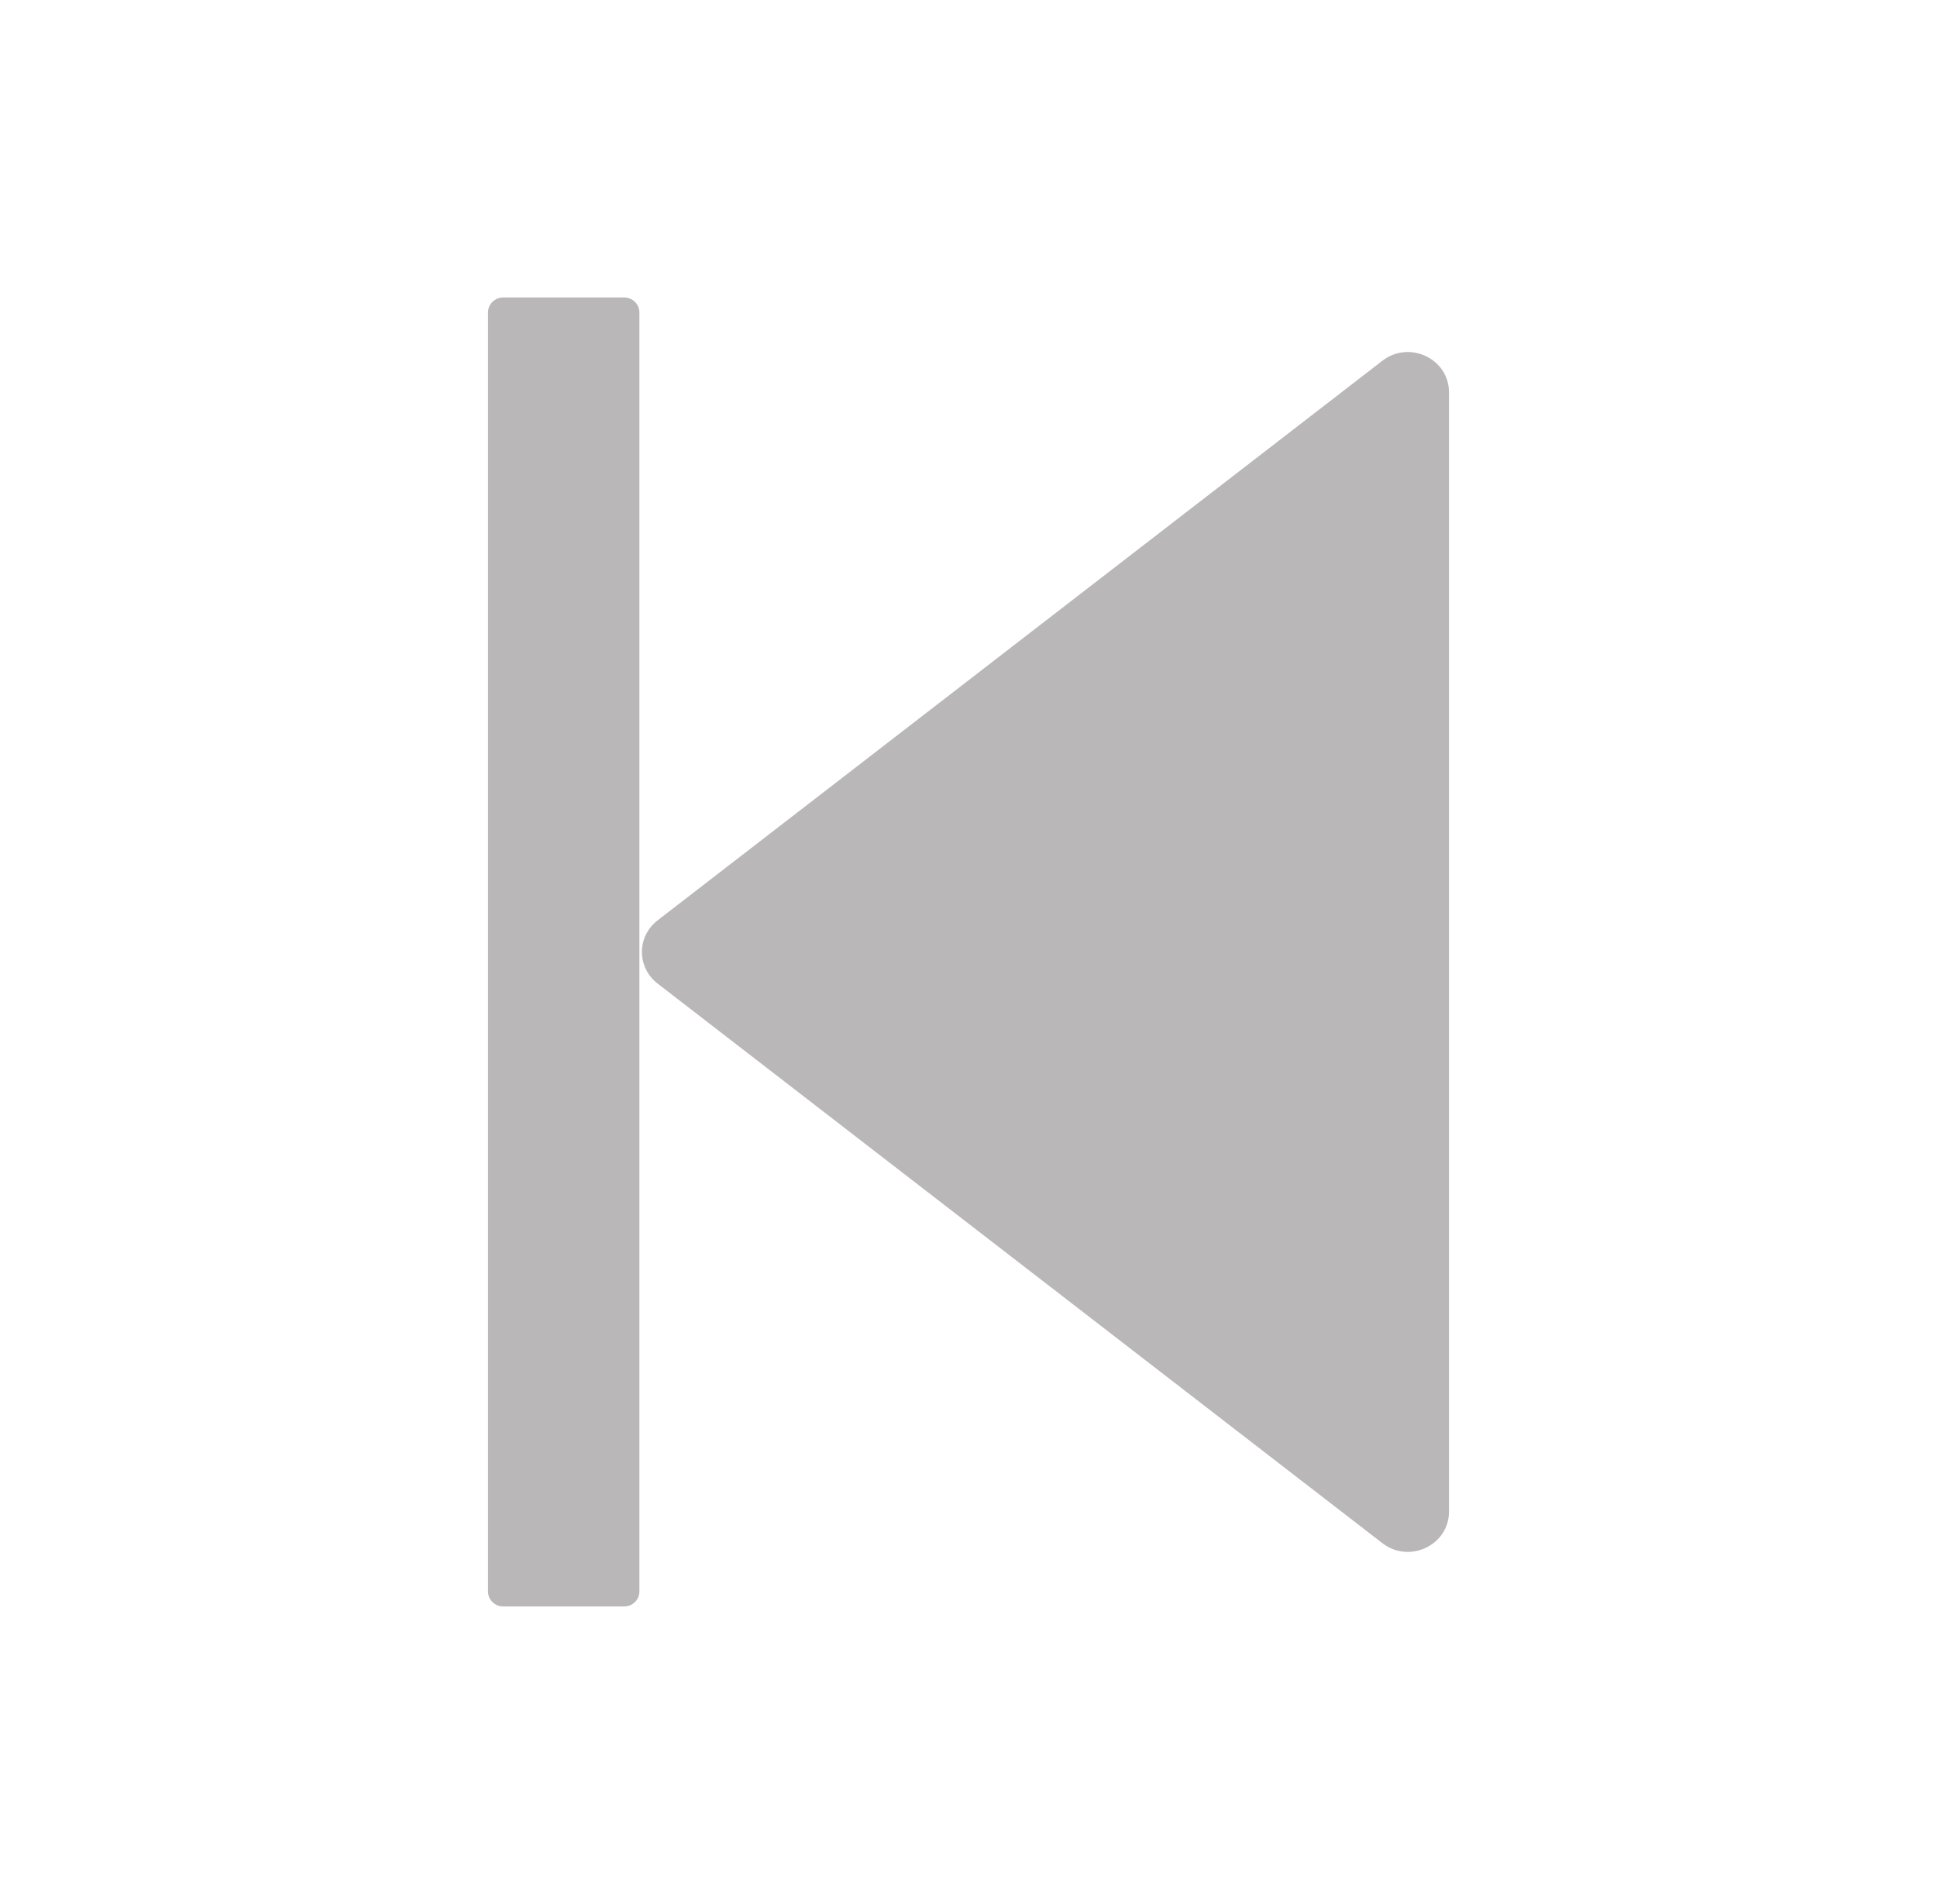
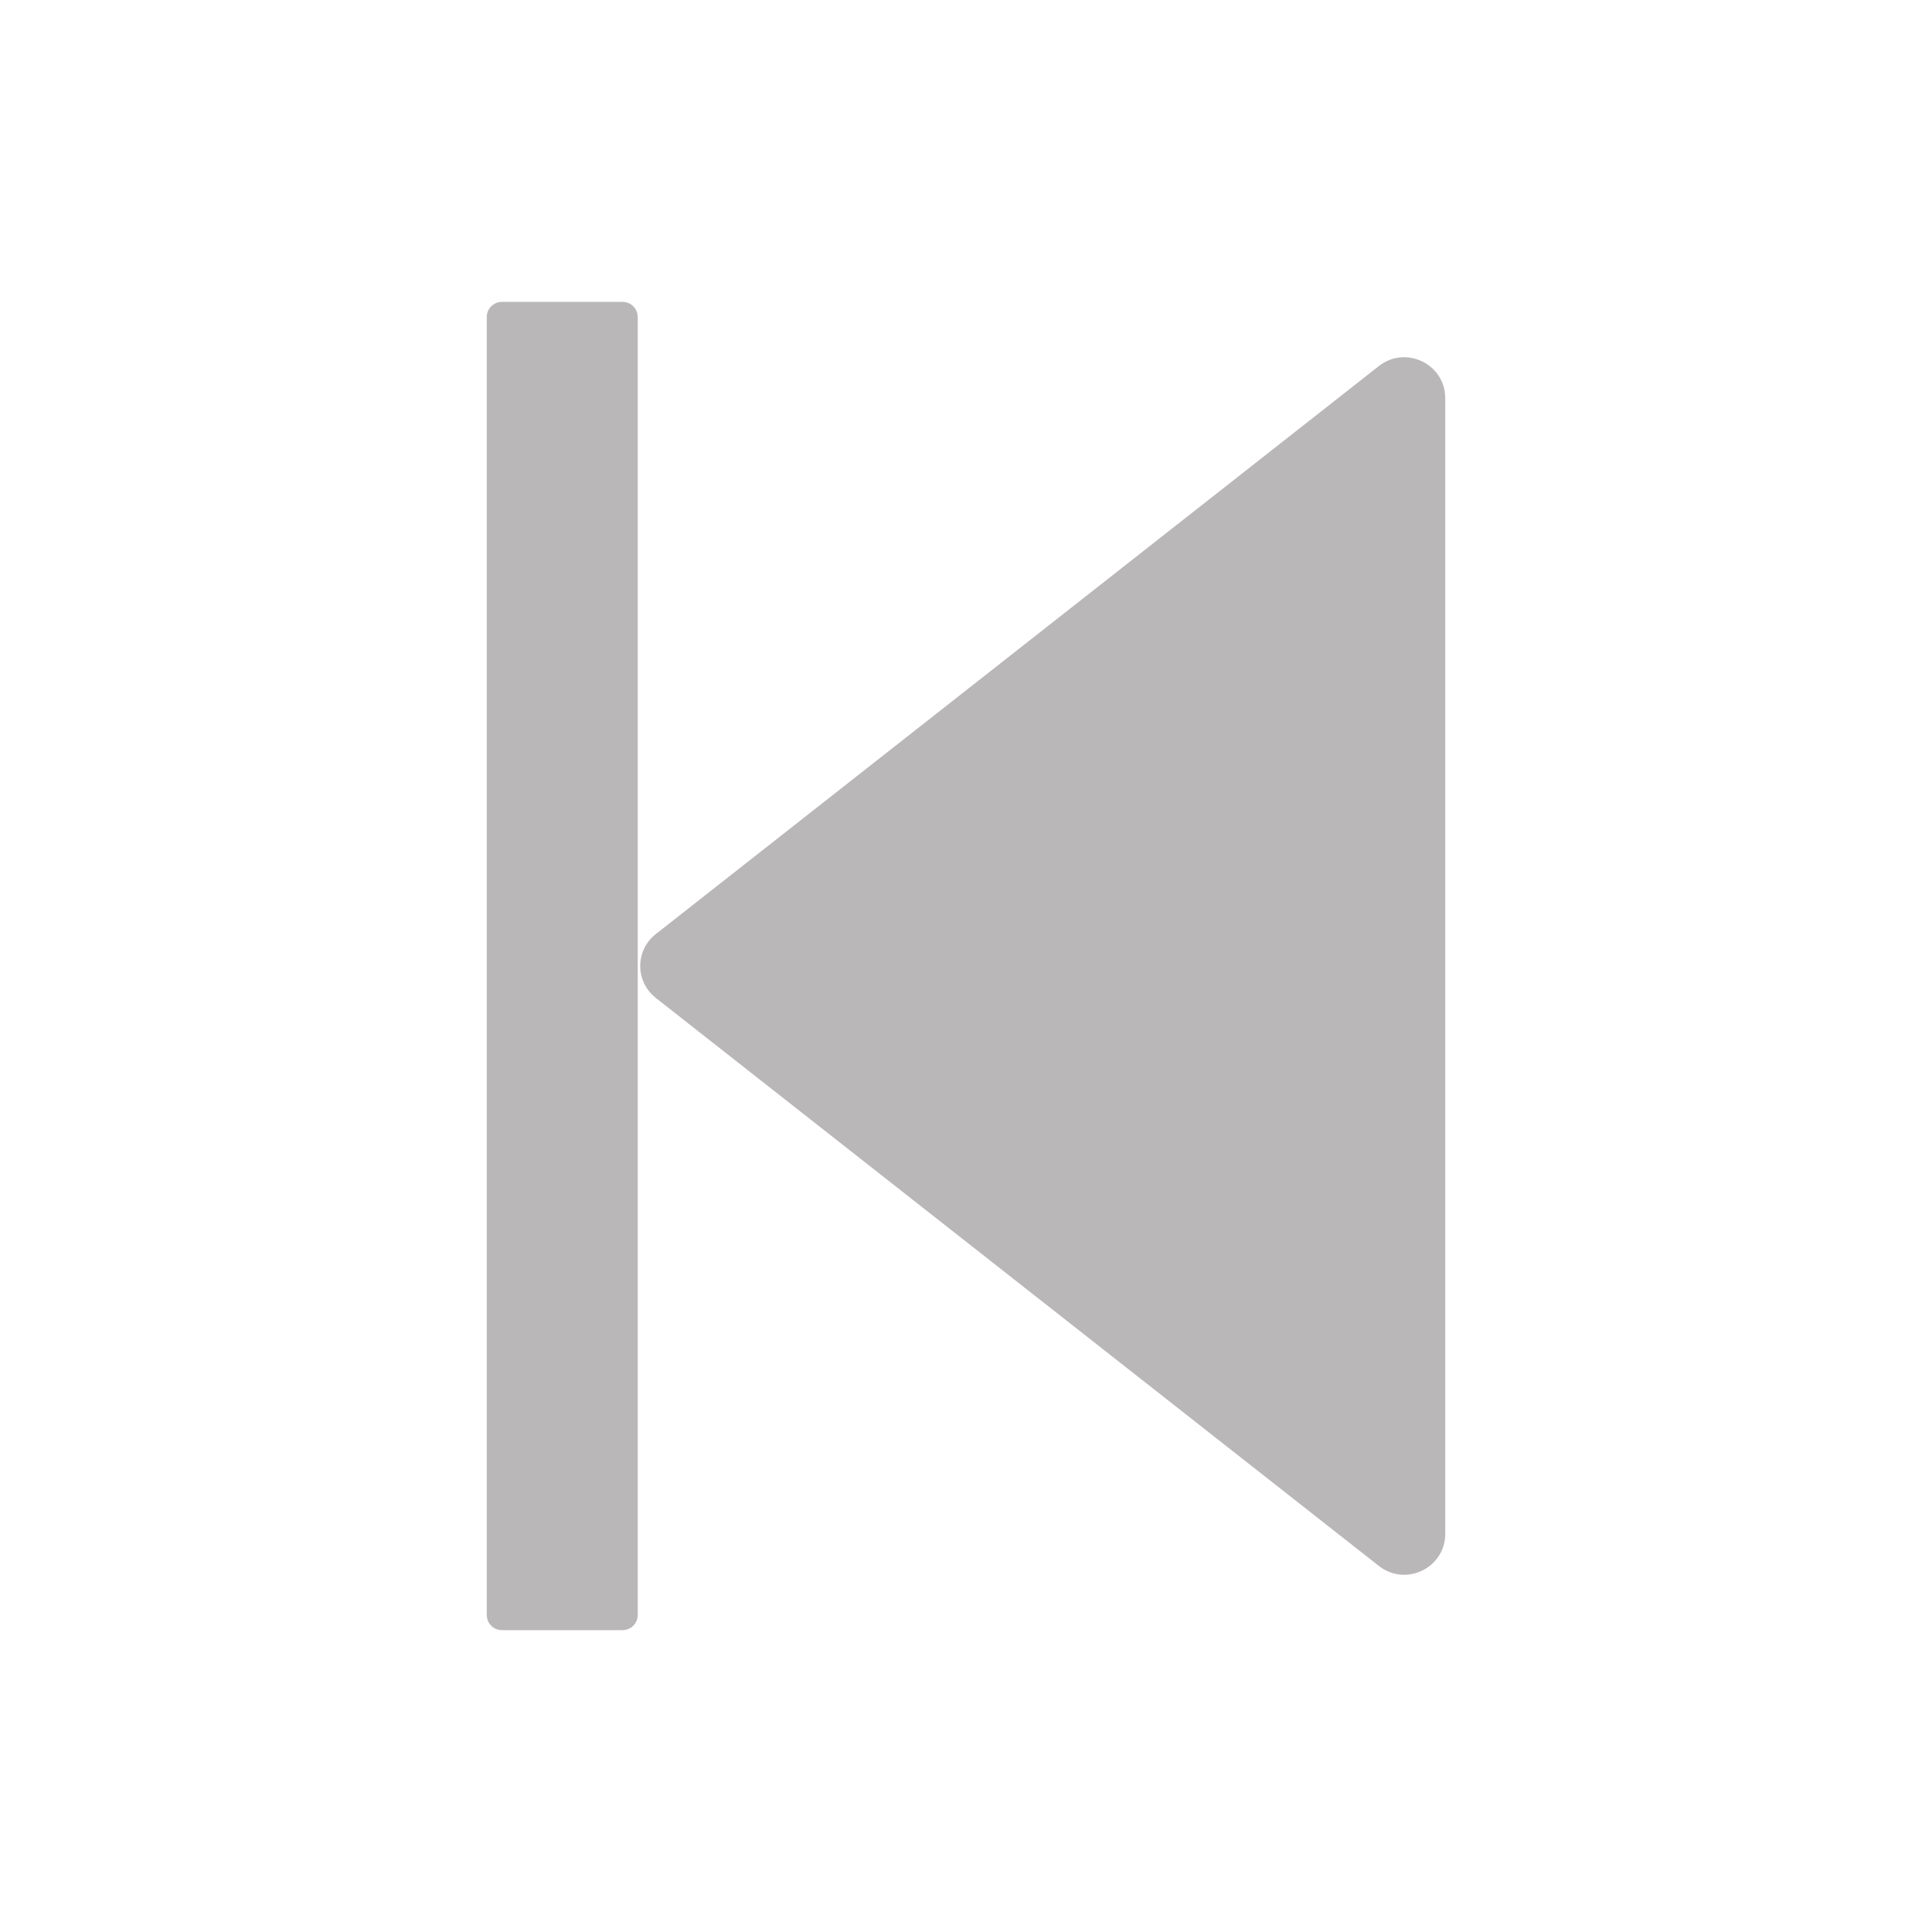
- <svg xmlns="http://www.w3.org/2000/svg" width="58" height="57" viewBox="0 0 58 57" fill="none">
-   <path d="M19.688 29.444L41.393 46.2C42.2 46.823 43.387 46.261 43.387 45.256V11.743C43.387 10.739 42.2 10.177 41.393 10.8L19.688 27.556C19.543 27.669 19.425 27.812 19.344 27.975C19.263 28.139 19.221 28.318 19.221 28.5C19.221 28.682 19.263 28.861 19.344 29.025C19.425 29.188 19.543 29.331 19.688 29.444V29.444ZM18.691 48.094H15.066C14.946 48.094 14.831 48.047 14.746 47.963C14.661 47.88 14.613 47.767 14.613 47.648V9.352C14.613 9.233 14.661 9.12 14.746 9.037C14.831 8.953 14.946 8.906 15.066 8.906H18.691C18.812 8.906 18.927 8.953 19.012 9.037C19.097 9.12 19.145 9.233 19.145 9.352V47.648C19.145 47.767 19.097 47.88 19.012 47.963C18.927 48.047 18.812 48.094 18.691 48.094Z" fill="#B9B7B7" />
+ <svg xmlns="http://www.w3.org/2000/svg" width="24" height="24" viewBox="0 0 24 24" fill="none">
+   <path d="M8.147 12.397L17.128 19.452C17.462 19.715 17.953 19.478 17.953 19.055V4.945C17.953 4.522 17.462 4.285 17.128 4.548L8.147 11.603C8.087 11.65 8.038 11.71 8.004 11.779C7.971 11.848 7.953 11.923 7.953 12C7.953 12.077 7.971 12.152 8.004 12.221C8.038 12.29 8.087 12.35 8.147 12.397ZM7.734 20.25H6.234C6.185 20.25 6.137 20.23 6.102 20.195C6.067 20.16 6.047 20.112 6.047 20.062V3.938C6.047 3.888 6.067 3.84 6.102 3.805C6.137 3.77 6.185 3.75 6.234 3.75H7.734C7.784 3.75 7.832 3.77 7.867 3.805C7.902 3.84 7.922 3.888 7.922 3.938V20.062C7.922 20.112 7.902 20.16 7.867 20.195C7.832 20.23 7.784 20.25 7.734 20.25Z" fill="#B9B7B7" />
</svg>
